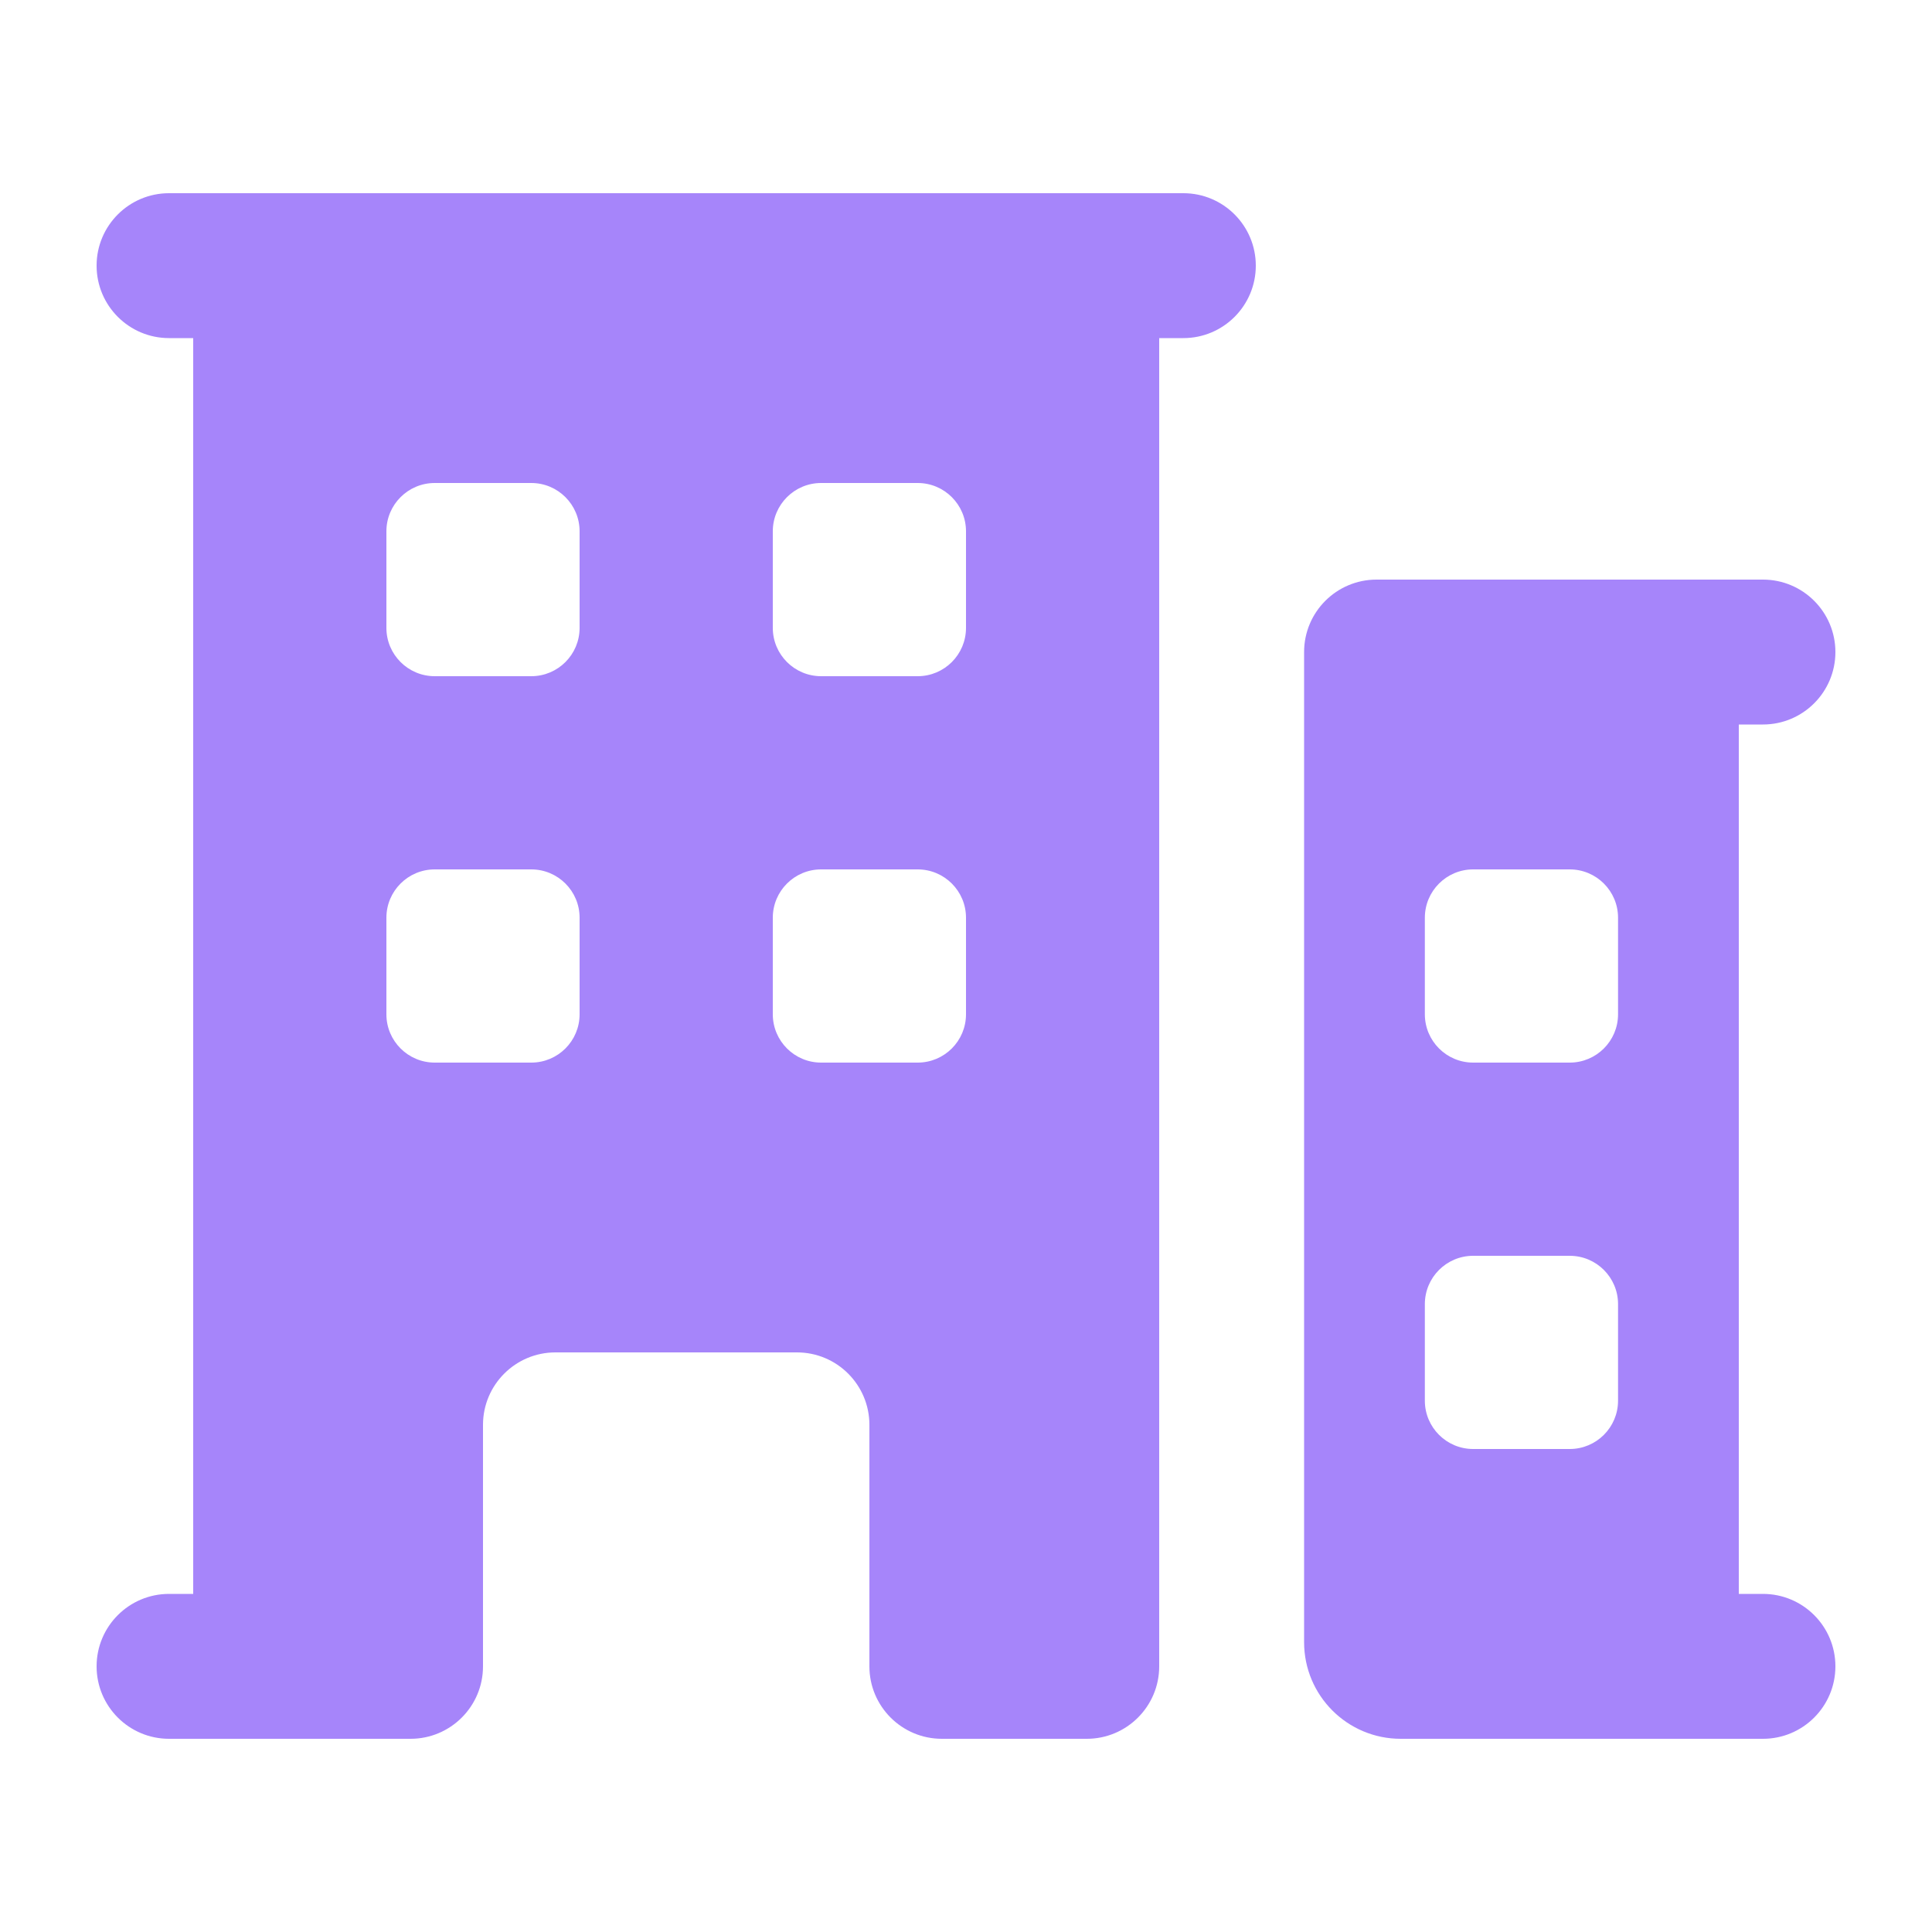
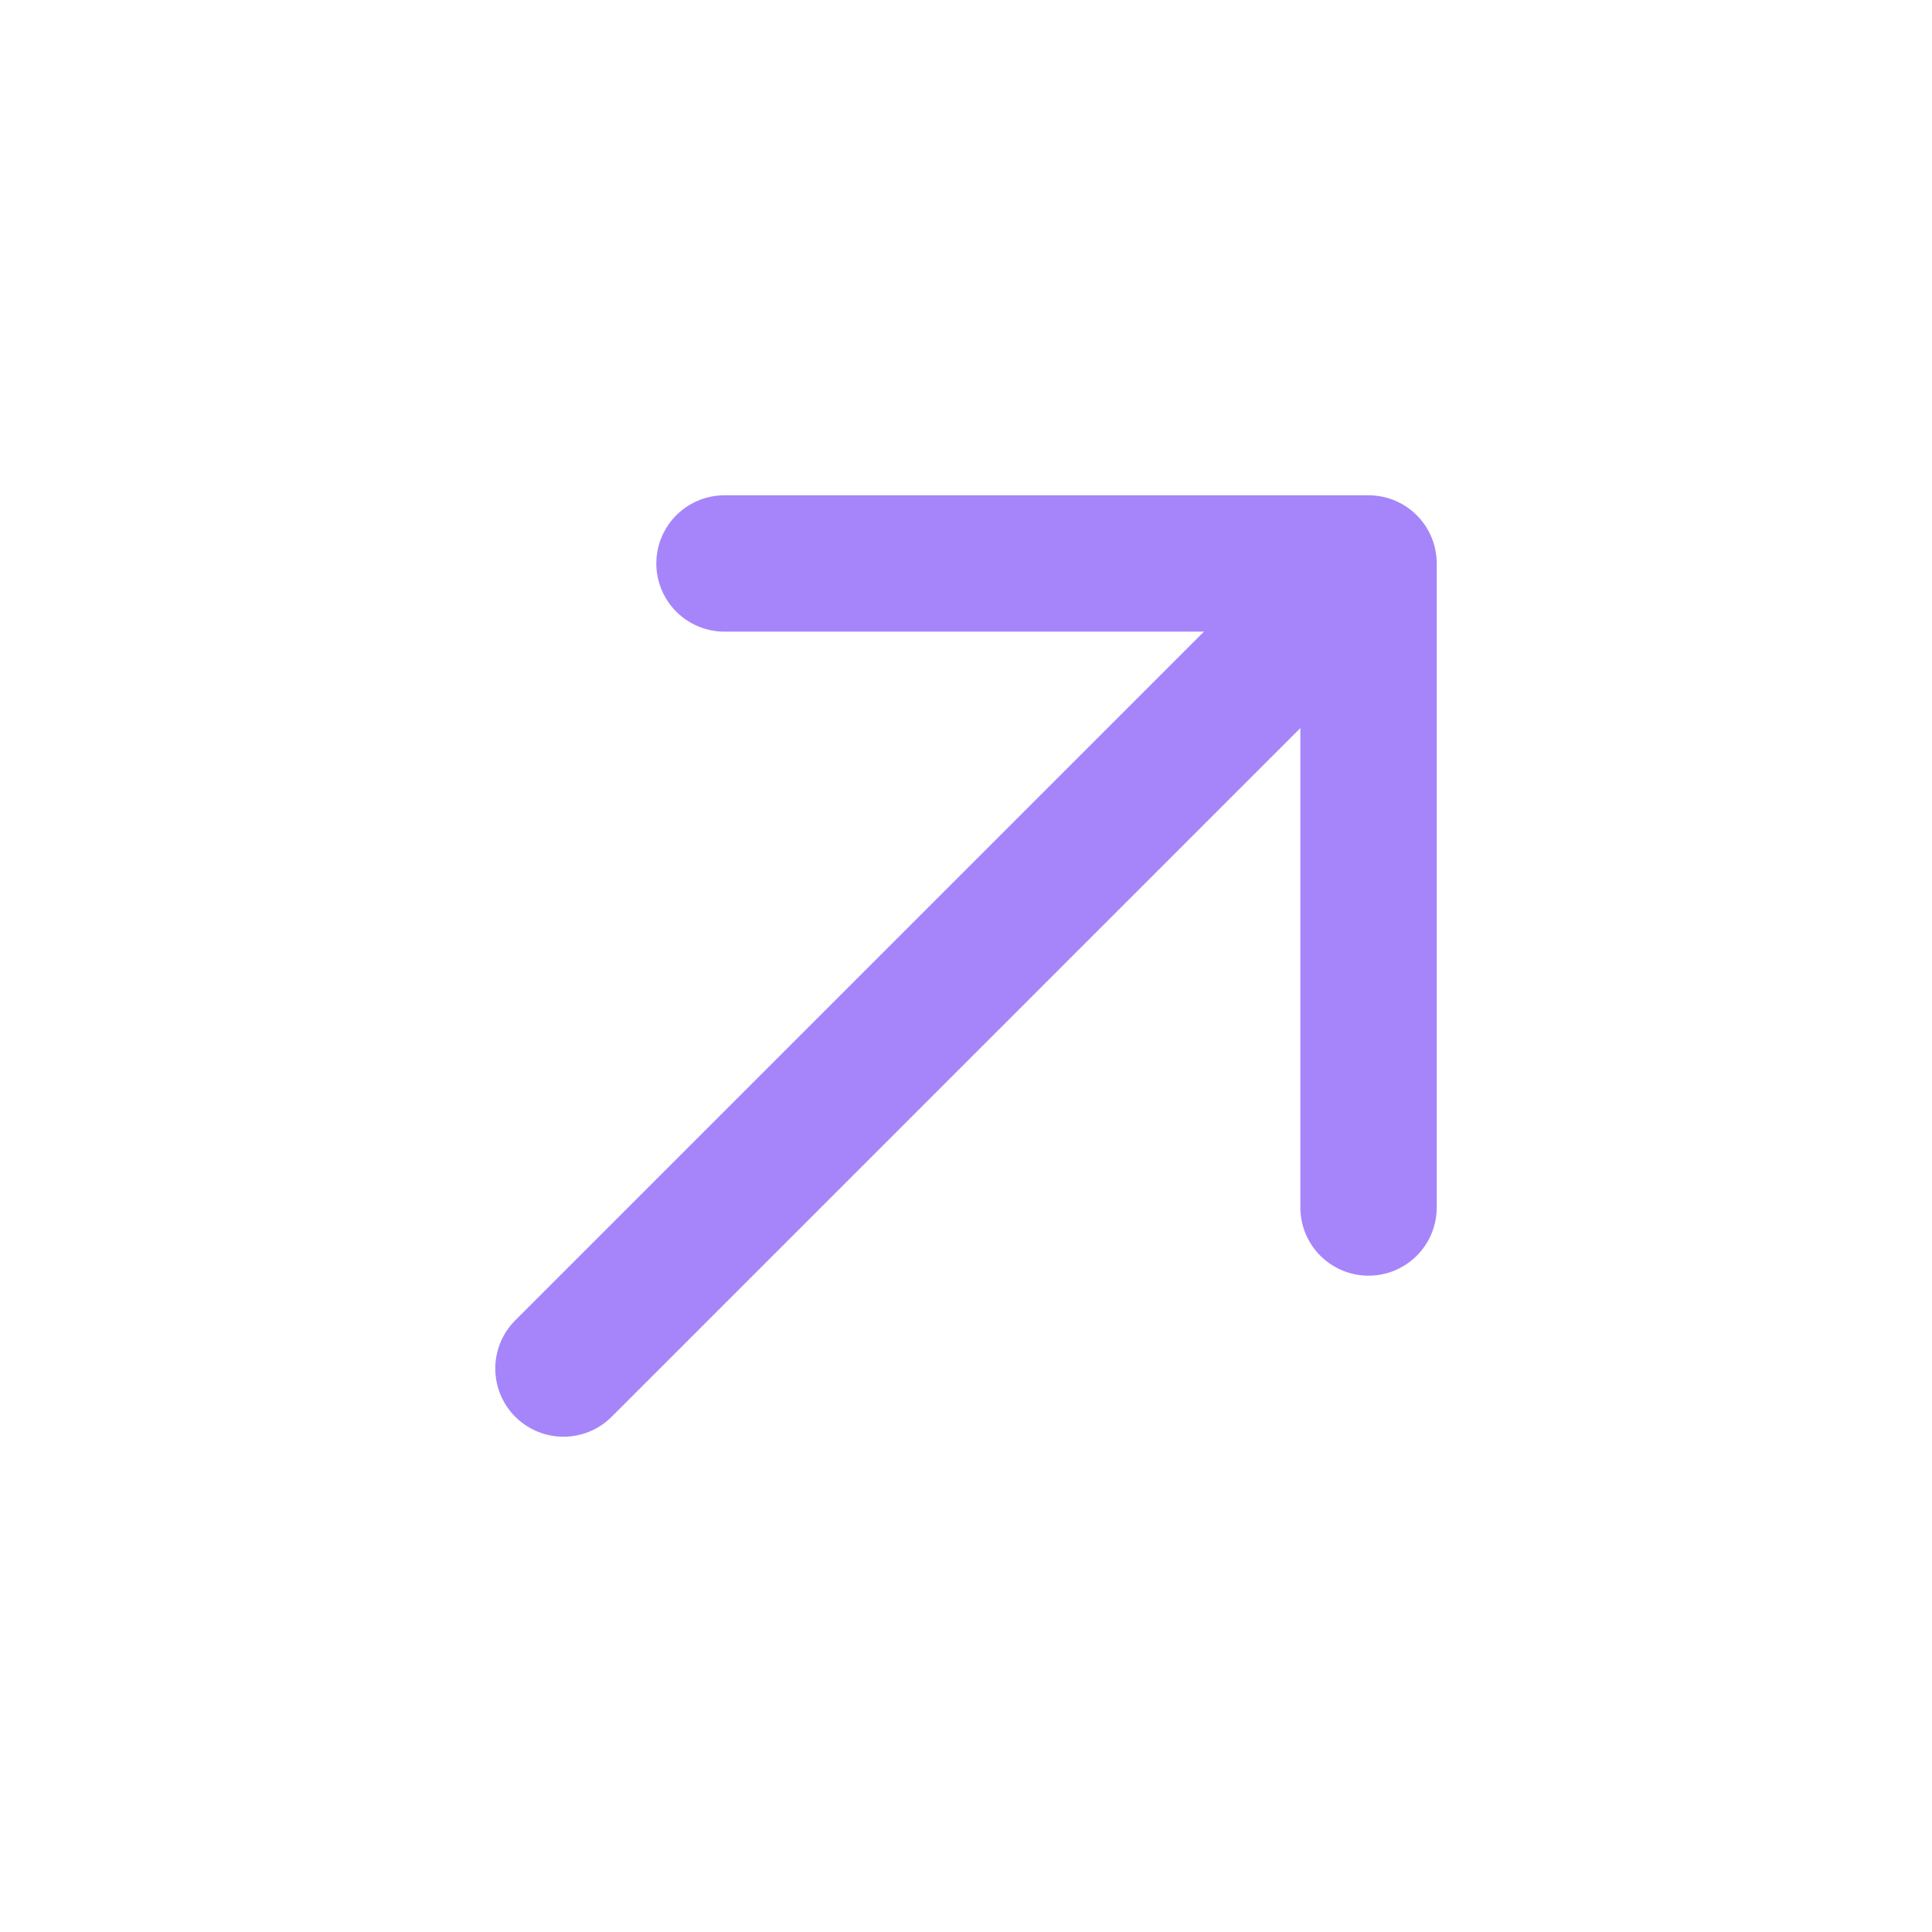
- <svg xmlns="http://www.w3.org/2000/svg" preserveAspectRatio="none" overflow="visible" style="display: block;" width="34" height="34" viewBox="0 0 34 34" fill="none">
-   <g id="Icon">
-     <g id="Subtract">
-       <path fill-rule="evenodd" clip-rule="evenodd" d="M1.7 4.675C1.7 3.971 2.271 3.4 2.975 3.4H20.825C21.529 3.4 22.1 3.971 22.1 4.675C22.1 5.379 21.529 5.95 20.825 5.95H20.4V29.325C20.4 30.029 19.829 30.6 19.125 30.6H16.575C15.871 30.6 15.3 30.029 15.3 29.325V25.075C15.3 24.371 14.729 23.8 14.025 23.8H9.775C9.071 23.8 8.5 24.371 8.5 25.075V29.325C8.5 30.029 7.929 30.6 7.225 30.6H2.975C2.271 30.6 1.7 30.029 1.7 29.325C1.7 28.621 2.271 28.05 2.975 28.05H3.4V5.95H2.975C2.271 5.95 1.7 5.379 1.7 4.675ZM6.8 9.35C6.8 8.881 7.181 8.5 7.65 8.5H9.35C9.819 8.5 10.2 8.881 10.2 9.35V11.05C10.2 11.519 9.819 11.9 9.35 11.9H7.65C7.181 11.9 6.8 11.519 6.8 11.05V9.35ZM7.65 15.3C7.181 15.3 6.8 15.681 6.8 16.15V17.85C6.8 18.319 7.181 18.7 7.65 18.7H9.35C9.819 18.7 10.2 18.319 10.2 17.85V16.15C10.2 15.681 9.819 15.3 9.35 15.3H7.65ZM13.6 9.35C13.6 8.881 13.981 8.5 14.45 8.5H16.15C16.619 8.5 17 8.881 17 9.35V11.05C17 11.519 16.619 11.9 16.15 11.9H14.45C13.981 11.9 13.6 11.519 13.6 11.05V9.35ZM14.45 15.3C13.981 15.3 13.6 15.681 13.6 16.15V17.85C13.6 18.319 13.981 18.7 14.45 18.7H16.15C16.619 18.7 17 18.319 17 17.85V16.15C17 15.681 16.619 15.3 16.15 15.3H14.45Z" fill="#A685FA" />
-       <path fill-rule="evenodd" clip-rule="evenodd" d="M24.225 10.2C23.521 10.2 22.95 10.771 22.95 11.475V28.9C22.95 29.839 23.711 30.6 24.65 30.6H31.025C31.729 30.6 32.3 30.029 32.3 29.325C32.3 28.621 31.729 28.05 31.025 28.05H30.6V12.75H31.025C31.729 12.75 32.3 12.179 32.3 11.475C32.3 10.771 31.729 10.2 31.025 10.2H24.225ZM25.075 16.15C25.075 15.681 25.456 15.3 25.925 15.3H27.625C28.094 15.3 28.475 15.681 28.475 16.15V17.85C28.475 18.319 28.094 18.7 27.625 18.7H25.925C25.456 18.7 25.075 18.319 25.075 17.85V16.15ZM25.925 22.1C25.456 22.1 25.075 22.481 25.075 22.95V24.65C25.075 25.119 25.456 25.5 25.925 25.5H27.625C28.094 25.5 28.475 25.119 28.475 24.65V22.95C28.475 22.481 28.094 22.1 27.625 22.1H25.925Z" fill="#A685FA" />
-     </g>
-   </g>
+ <svg xmlns="http://www.w3.org/2000/svg" width="34" height="34" viewBox="0 0 34 34" fill="none">
+   <path d="M9.916 24.084L24.084 9.916M24.084 9.916H12.75M24.084 9.916V21.25" stroke="#A685FA" stroke-width="2.4" stroke-linecap="round" stroke-linejoin="round" />
</svg>
